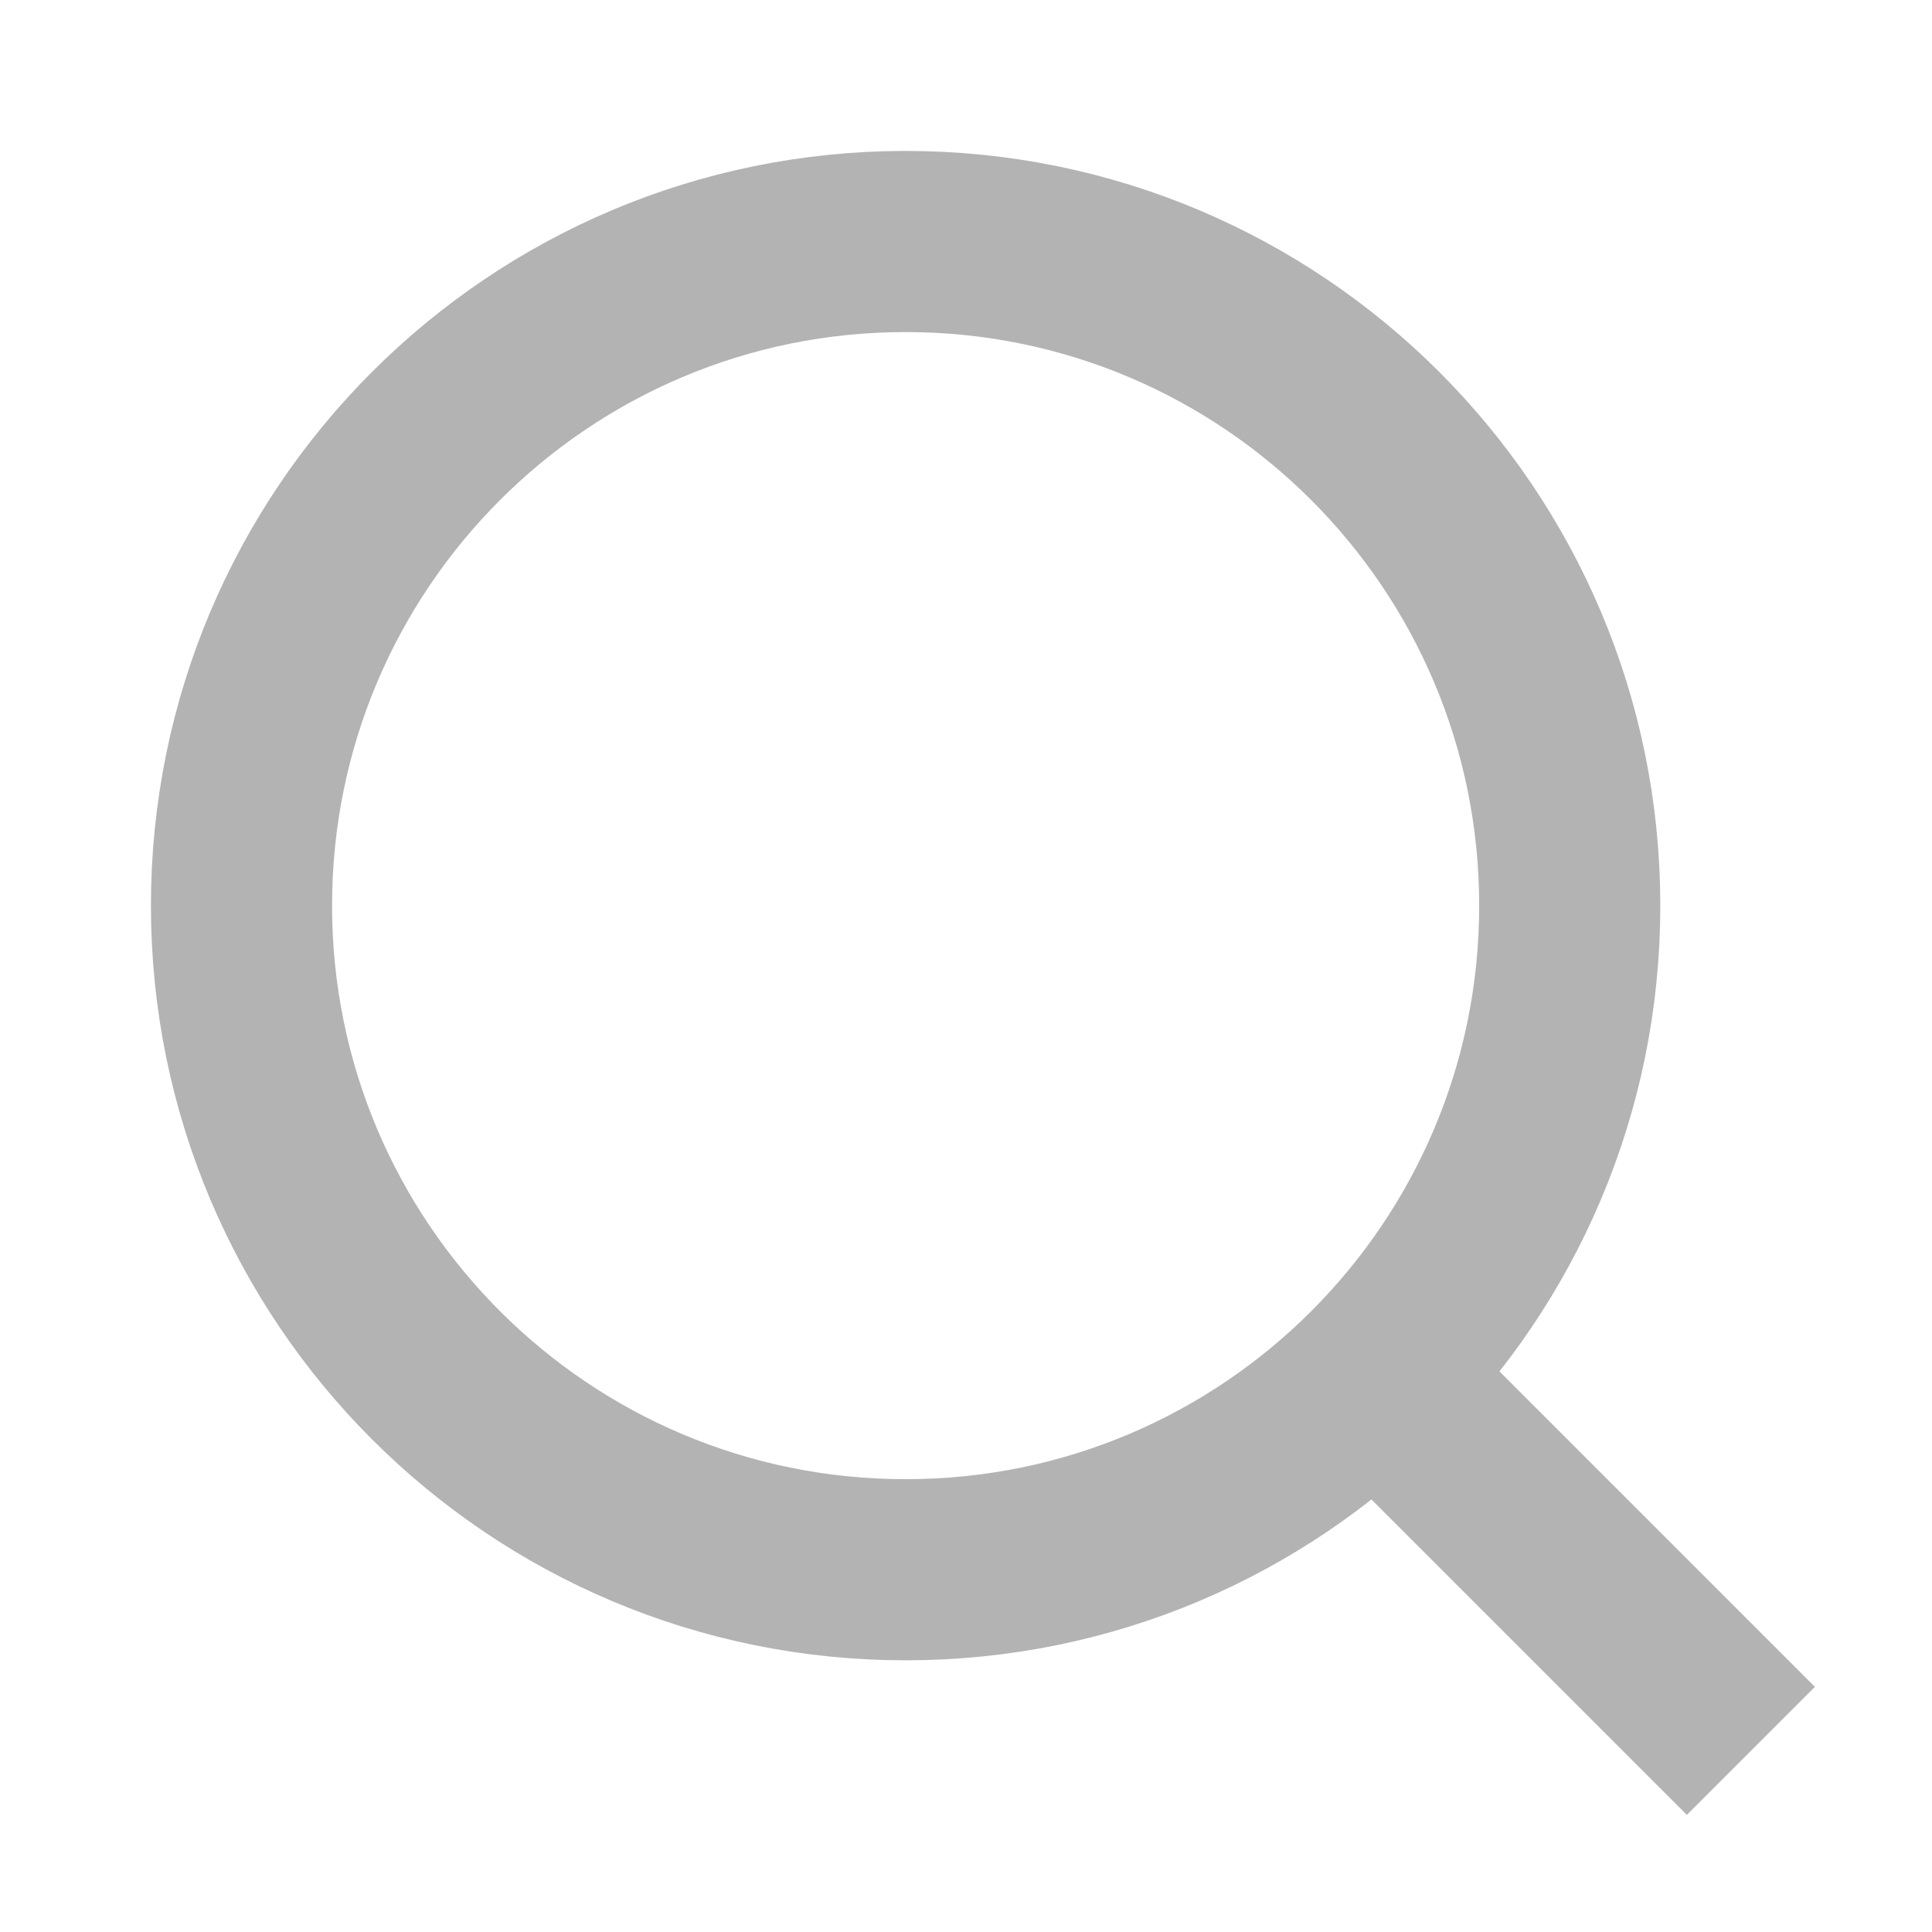
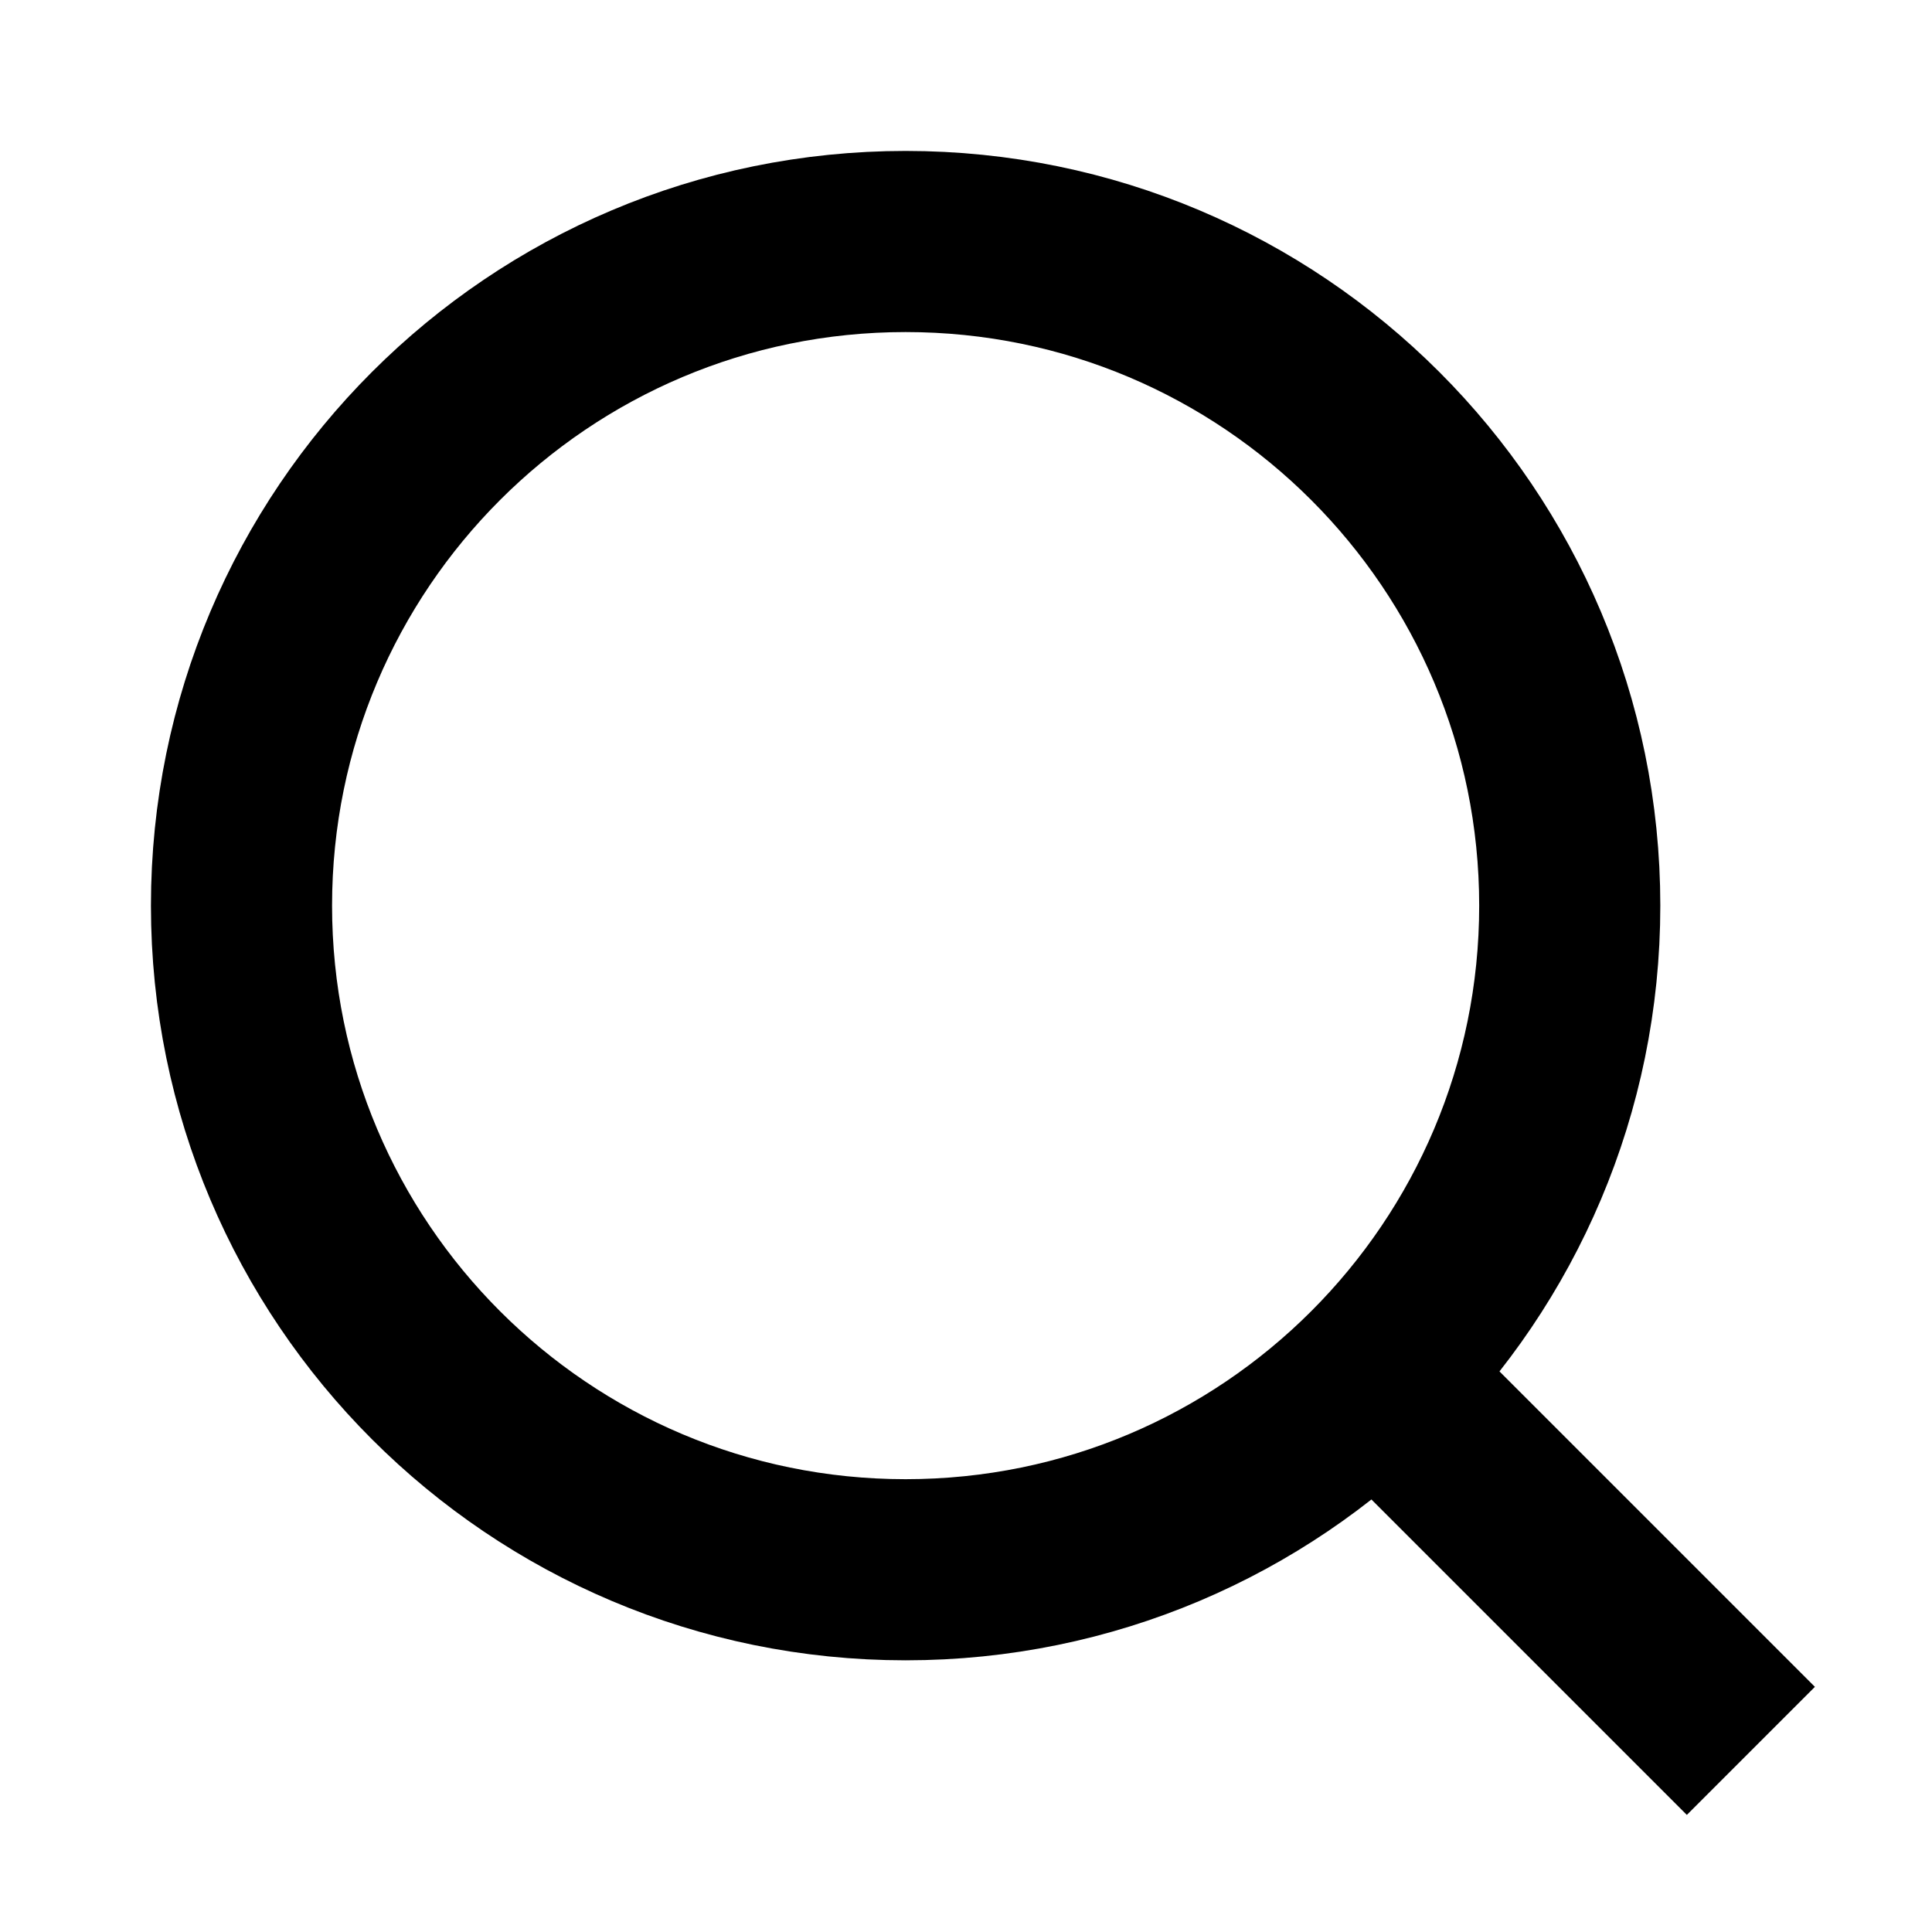
<svg xmlns="http://www.w3.org/2000/svg" width="16" height="16" viewBox="0 0 16 16" fill="none">
-   <path d="M7.5 13C10.538 13 13 10.538 13 7.5C13 4.462 10.538 2 7.5 2C4.462 2 2 4.462 2 7.5C2 10.538 4.462 13 7.5 13Z" stroke="#B3B3B3" stroke-width="1.5" stroke-miterlimit="10" />
-   <path d="M11 11L14.5 14.5" stroke="#B3B3B3" stroke-width="1.5" stroke-miterlimit="10" />
+   <path d="M7.5 13C10.538 13 13 10.538 13 7.5C13 4.462 10.538 2 7.5 2C4.462 2 2 4.462 2 7.5C2 10.538 4.462 13 7.5 13Z" stroke="currentColor" stroke-width="1.5" stroke-miterlimit="10" />
+   <path d="M11 11L14.5 14.5" stroke="currentColor" stroke-width="1.5" stroke-miterlimit="10" />
</svg>
